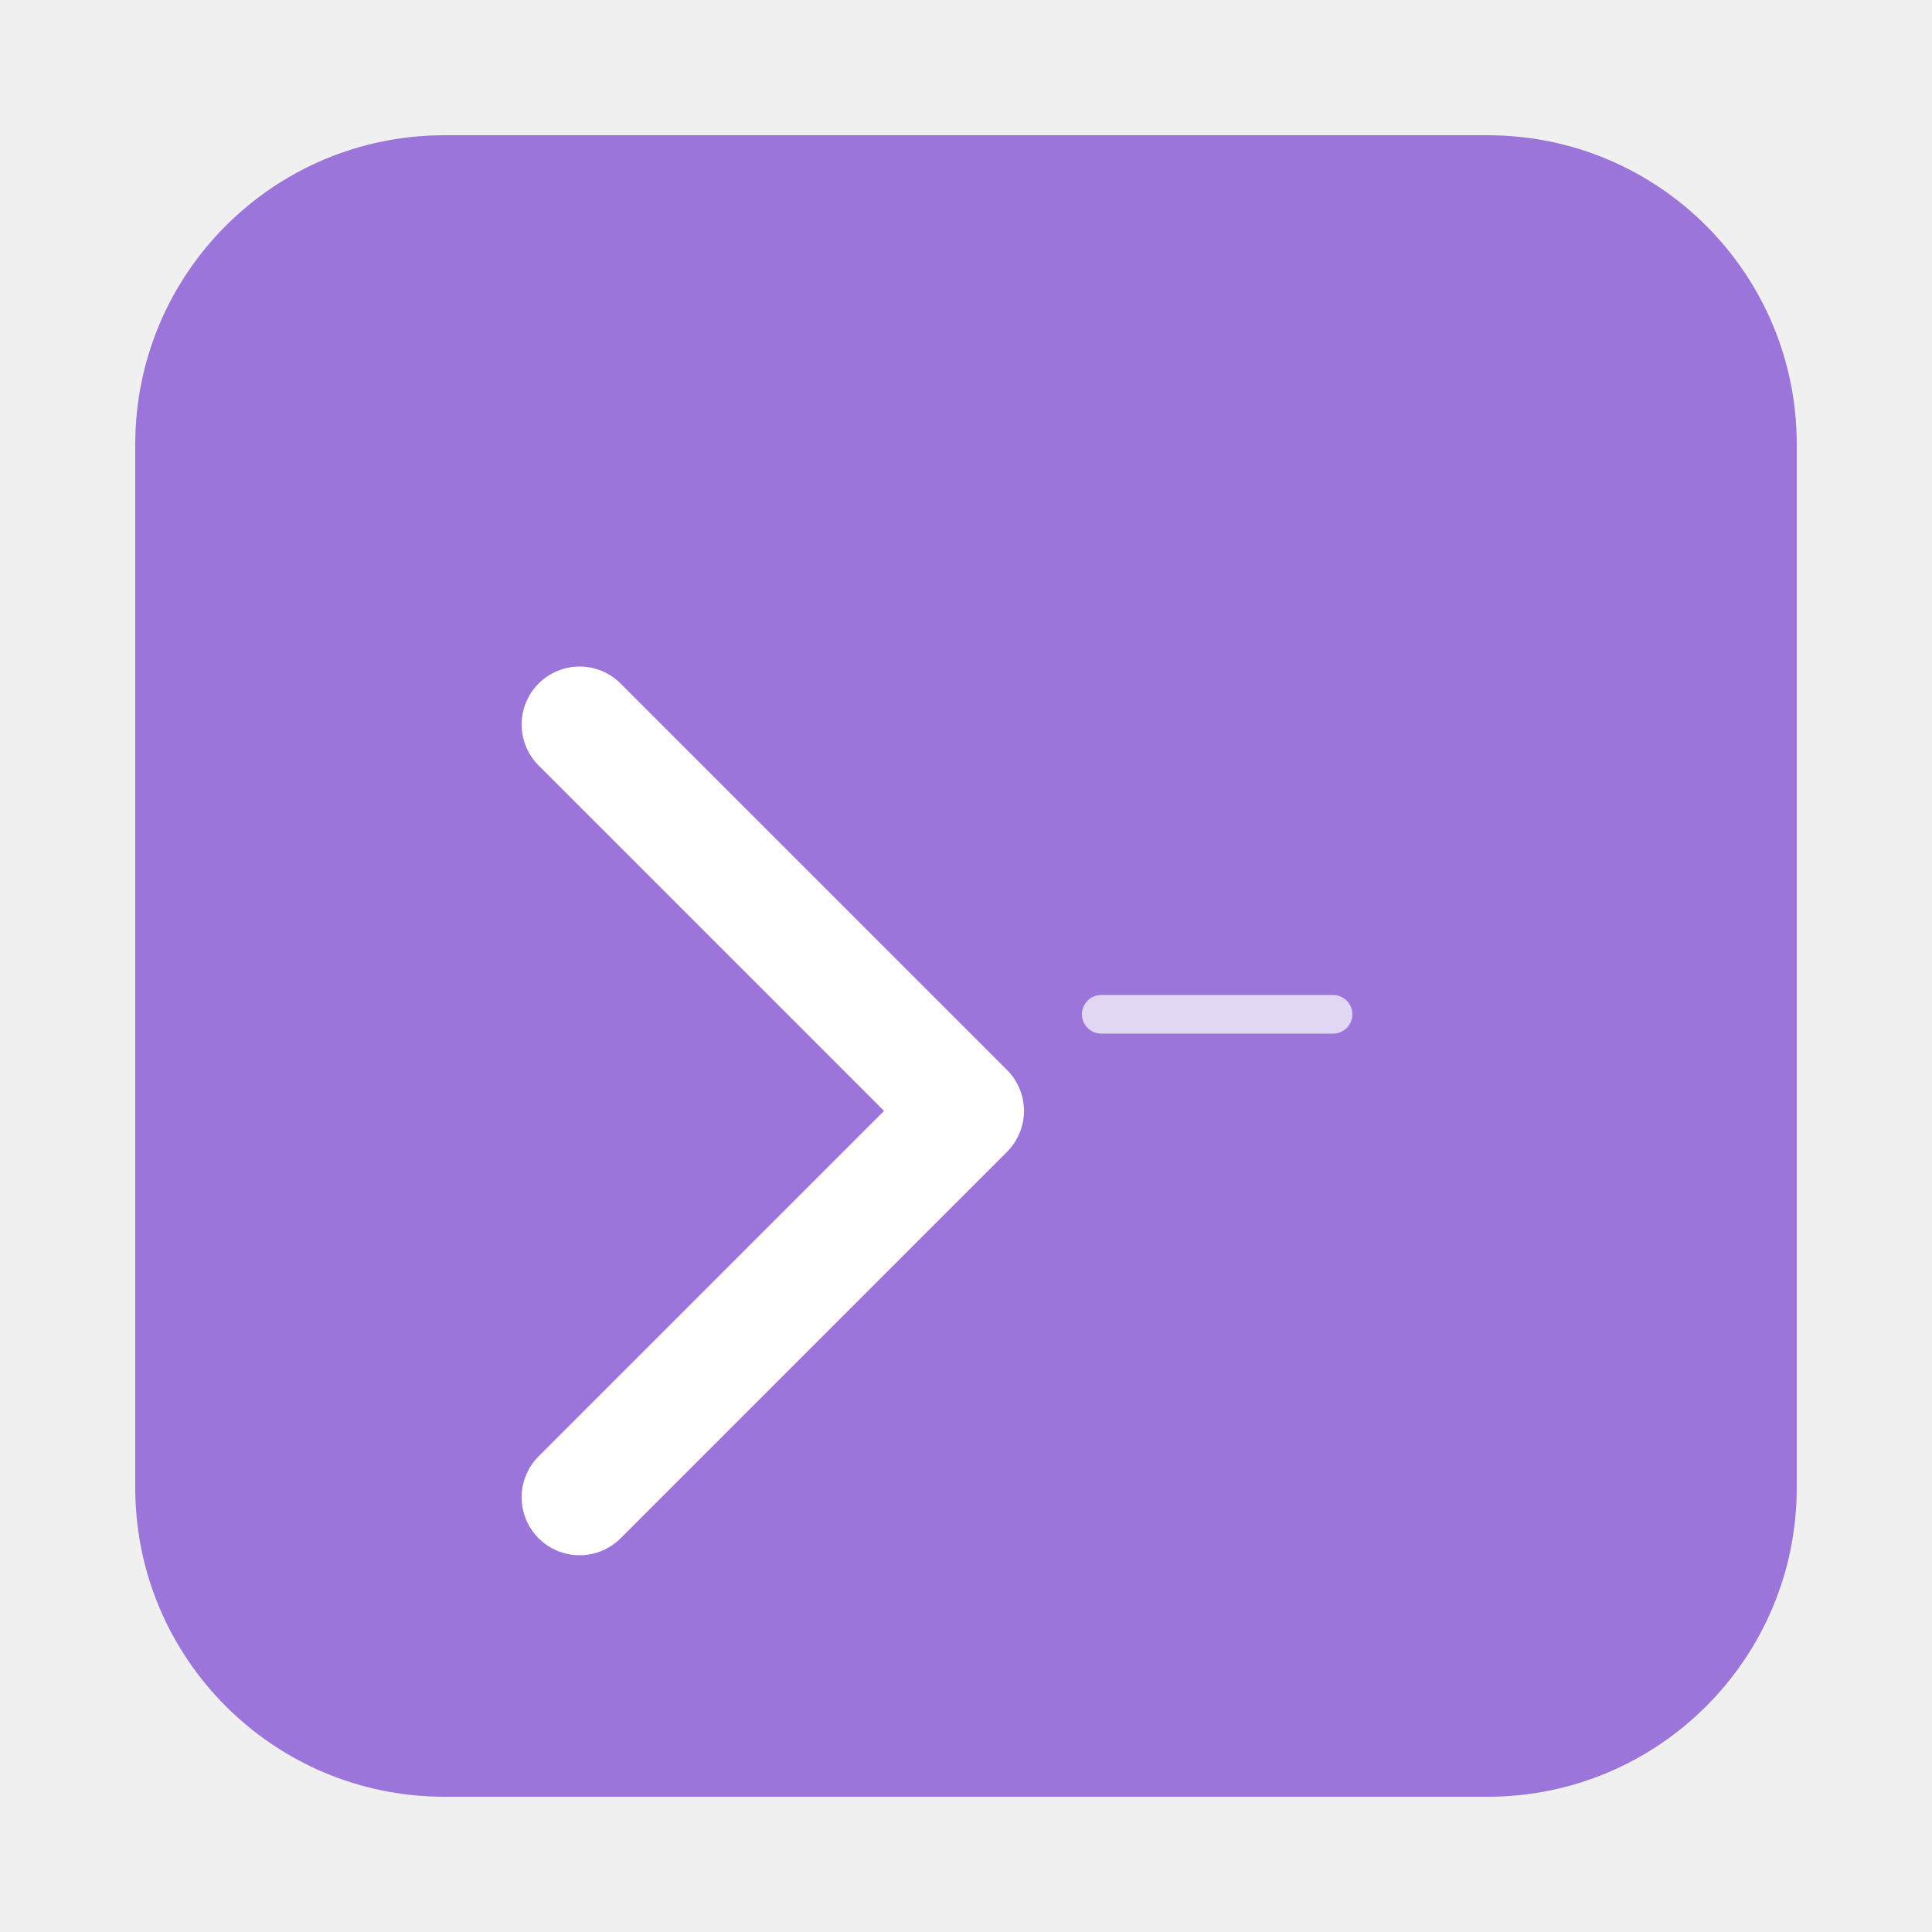
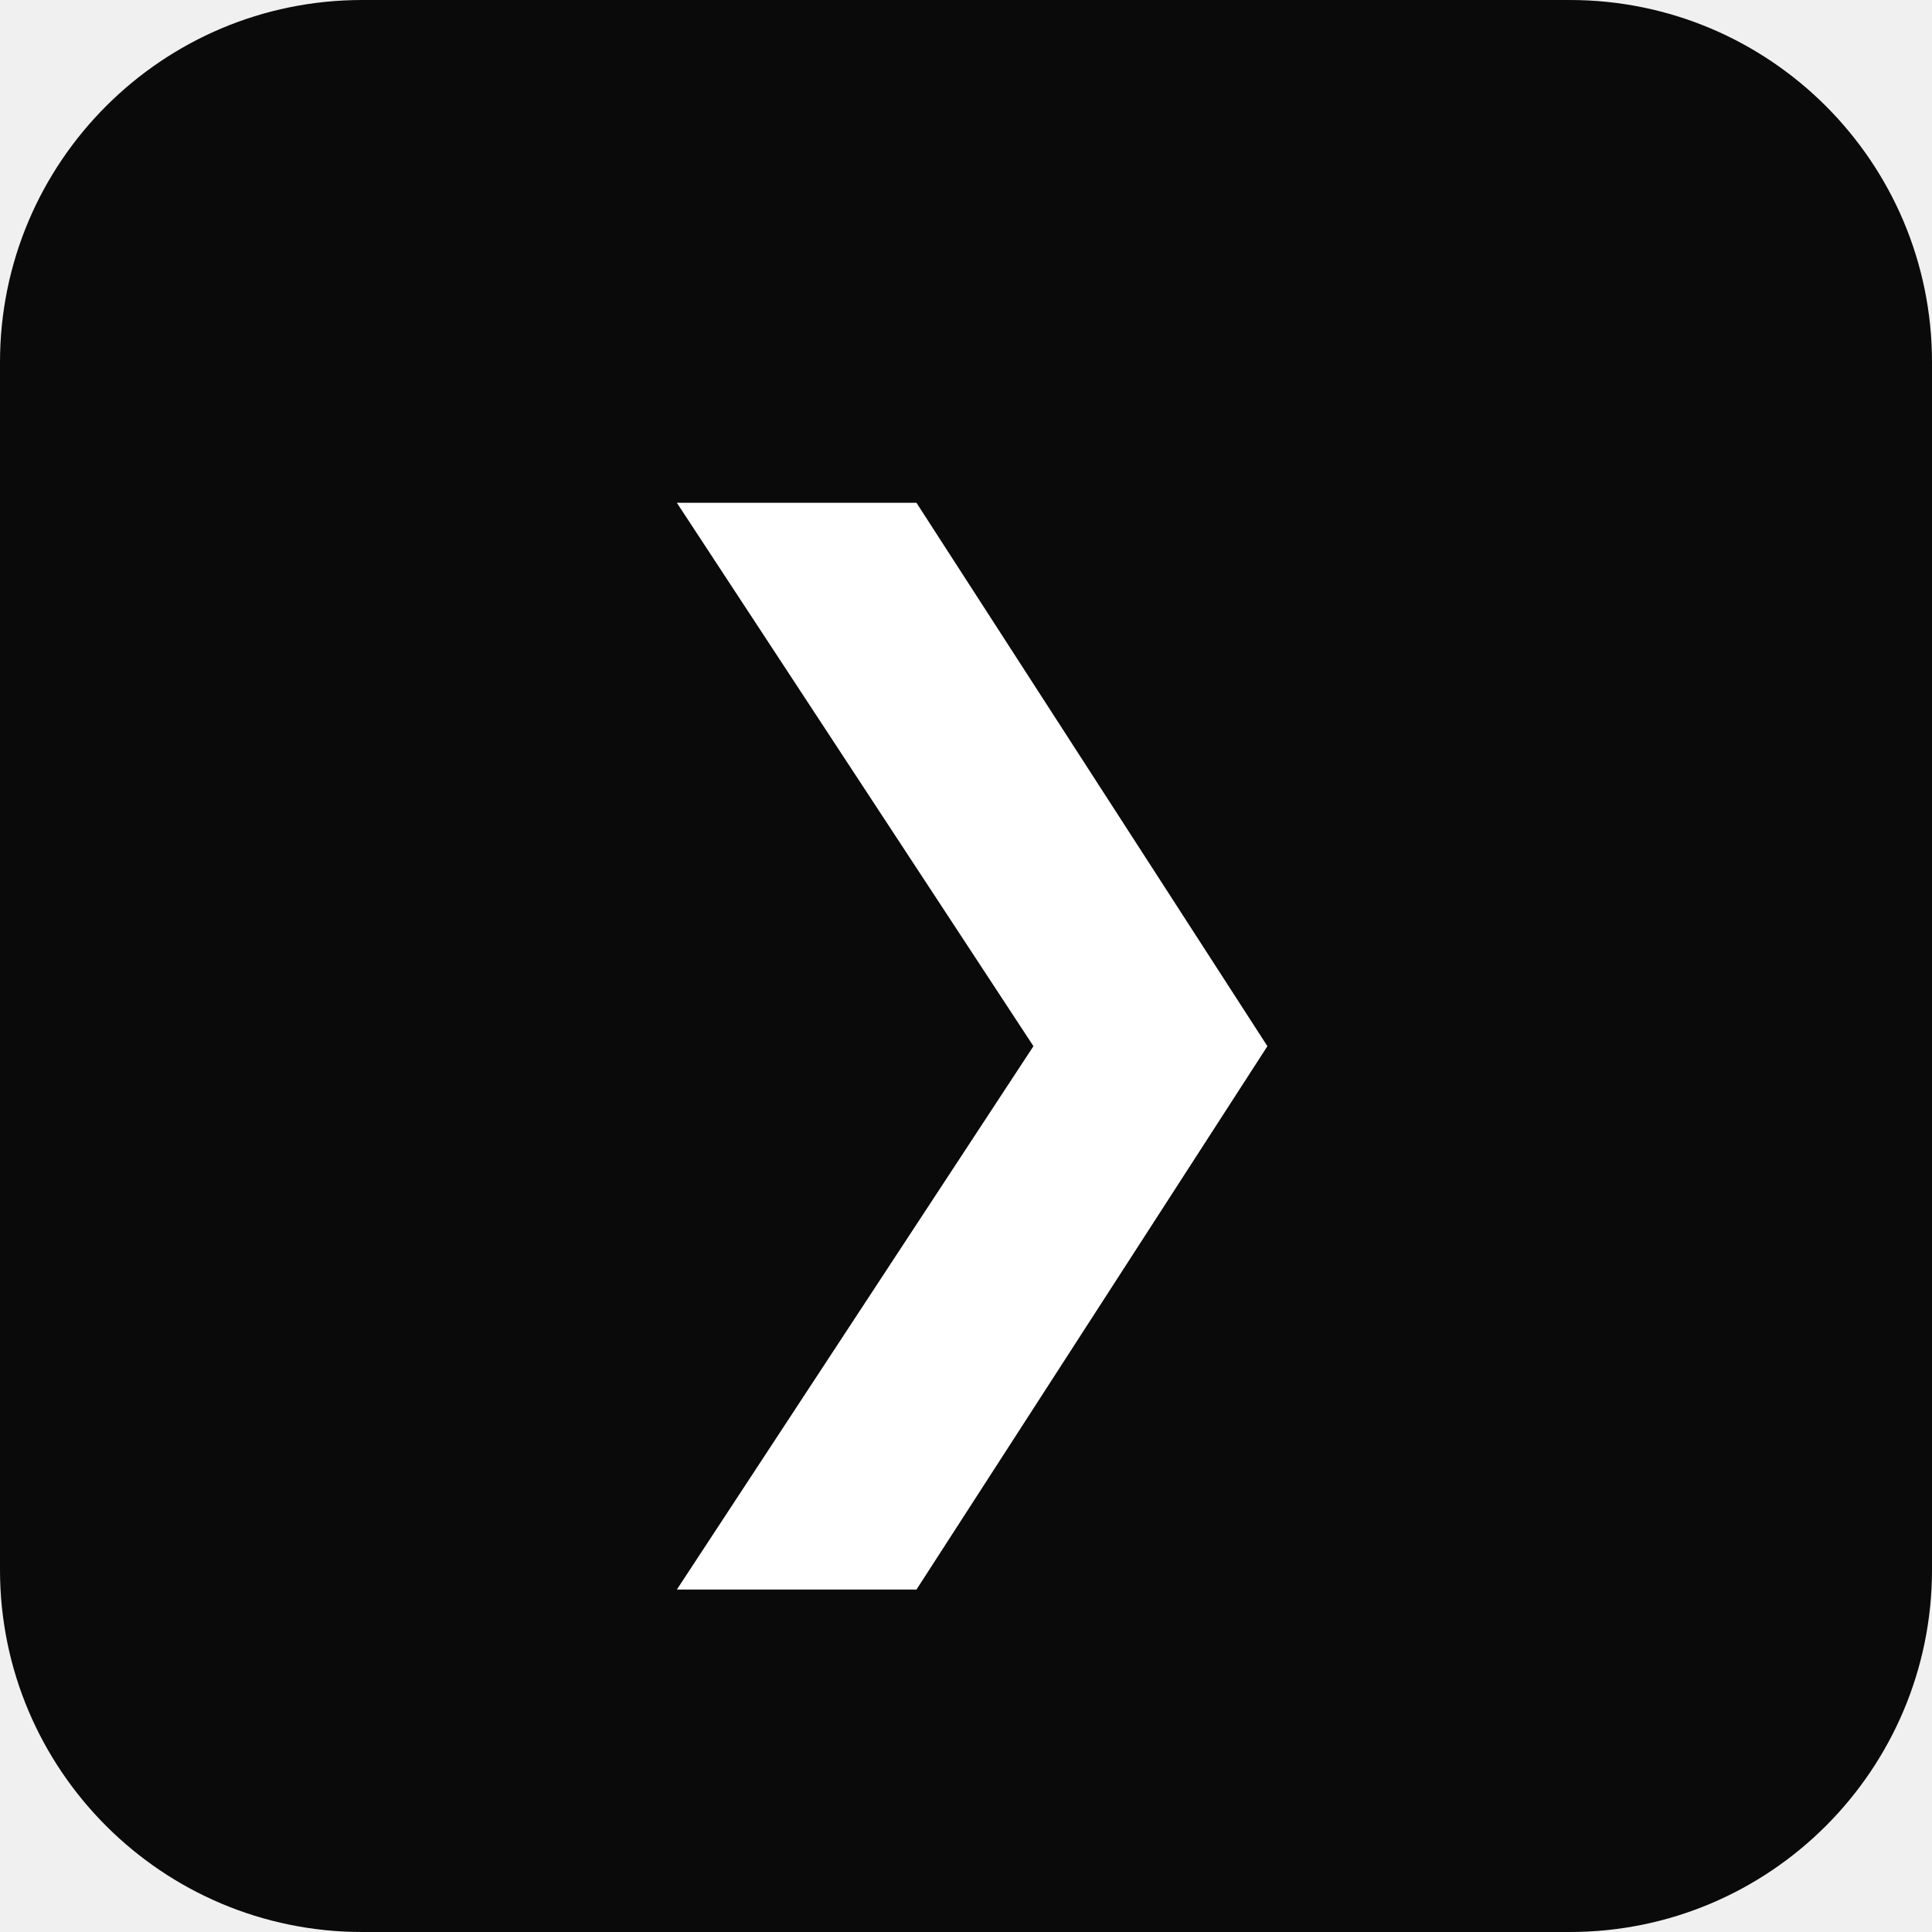
- <svg xmlns="http://www.w3.org/2000/svg" viewBox="0 0 200 200" fill="none">
-   <rect x="14" y="14" width="172" height="172" rx="32" fill="#9b75d9" />
-   <path d="M60 75l40 40-40 40" stroke="#fff" stroke-width="12" stroke-linecap="round" stroke-linejoin="round" fill="none" />
-   <rect x="112" y="103" width="28" height="4" rx="2" fill="#fff" opacity="0.7" />
+ <svg xmlns="http://www.w3.org/2000/svg" viewBox="0 0 32 32" fill="none">
+   <rect width="32" height="32" rx="6" fill="#0a0a0a" />
+   <text x="16" y="22" font-family="Arial,sans-serif" font-size="18" font-weight="bold" fill="white" text-anchor="middle">❯</text>
</svg>
